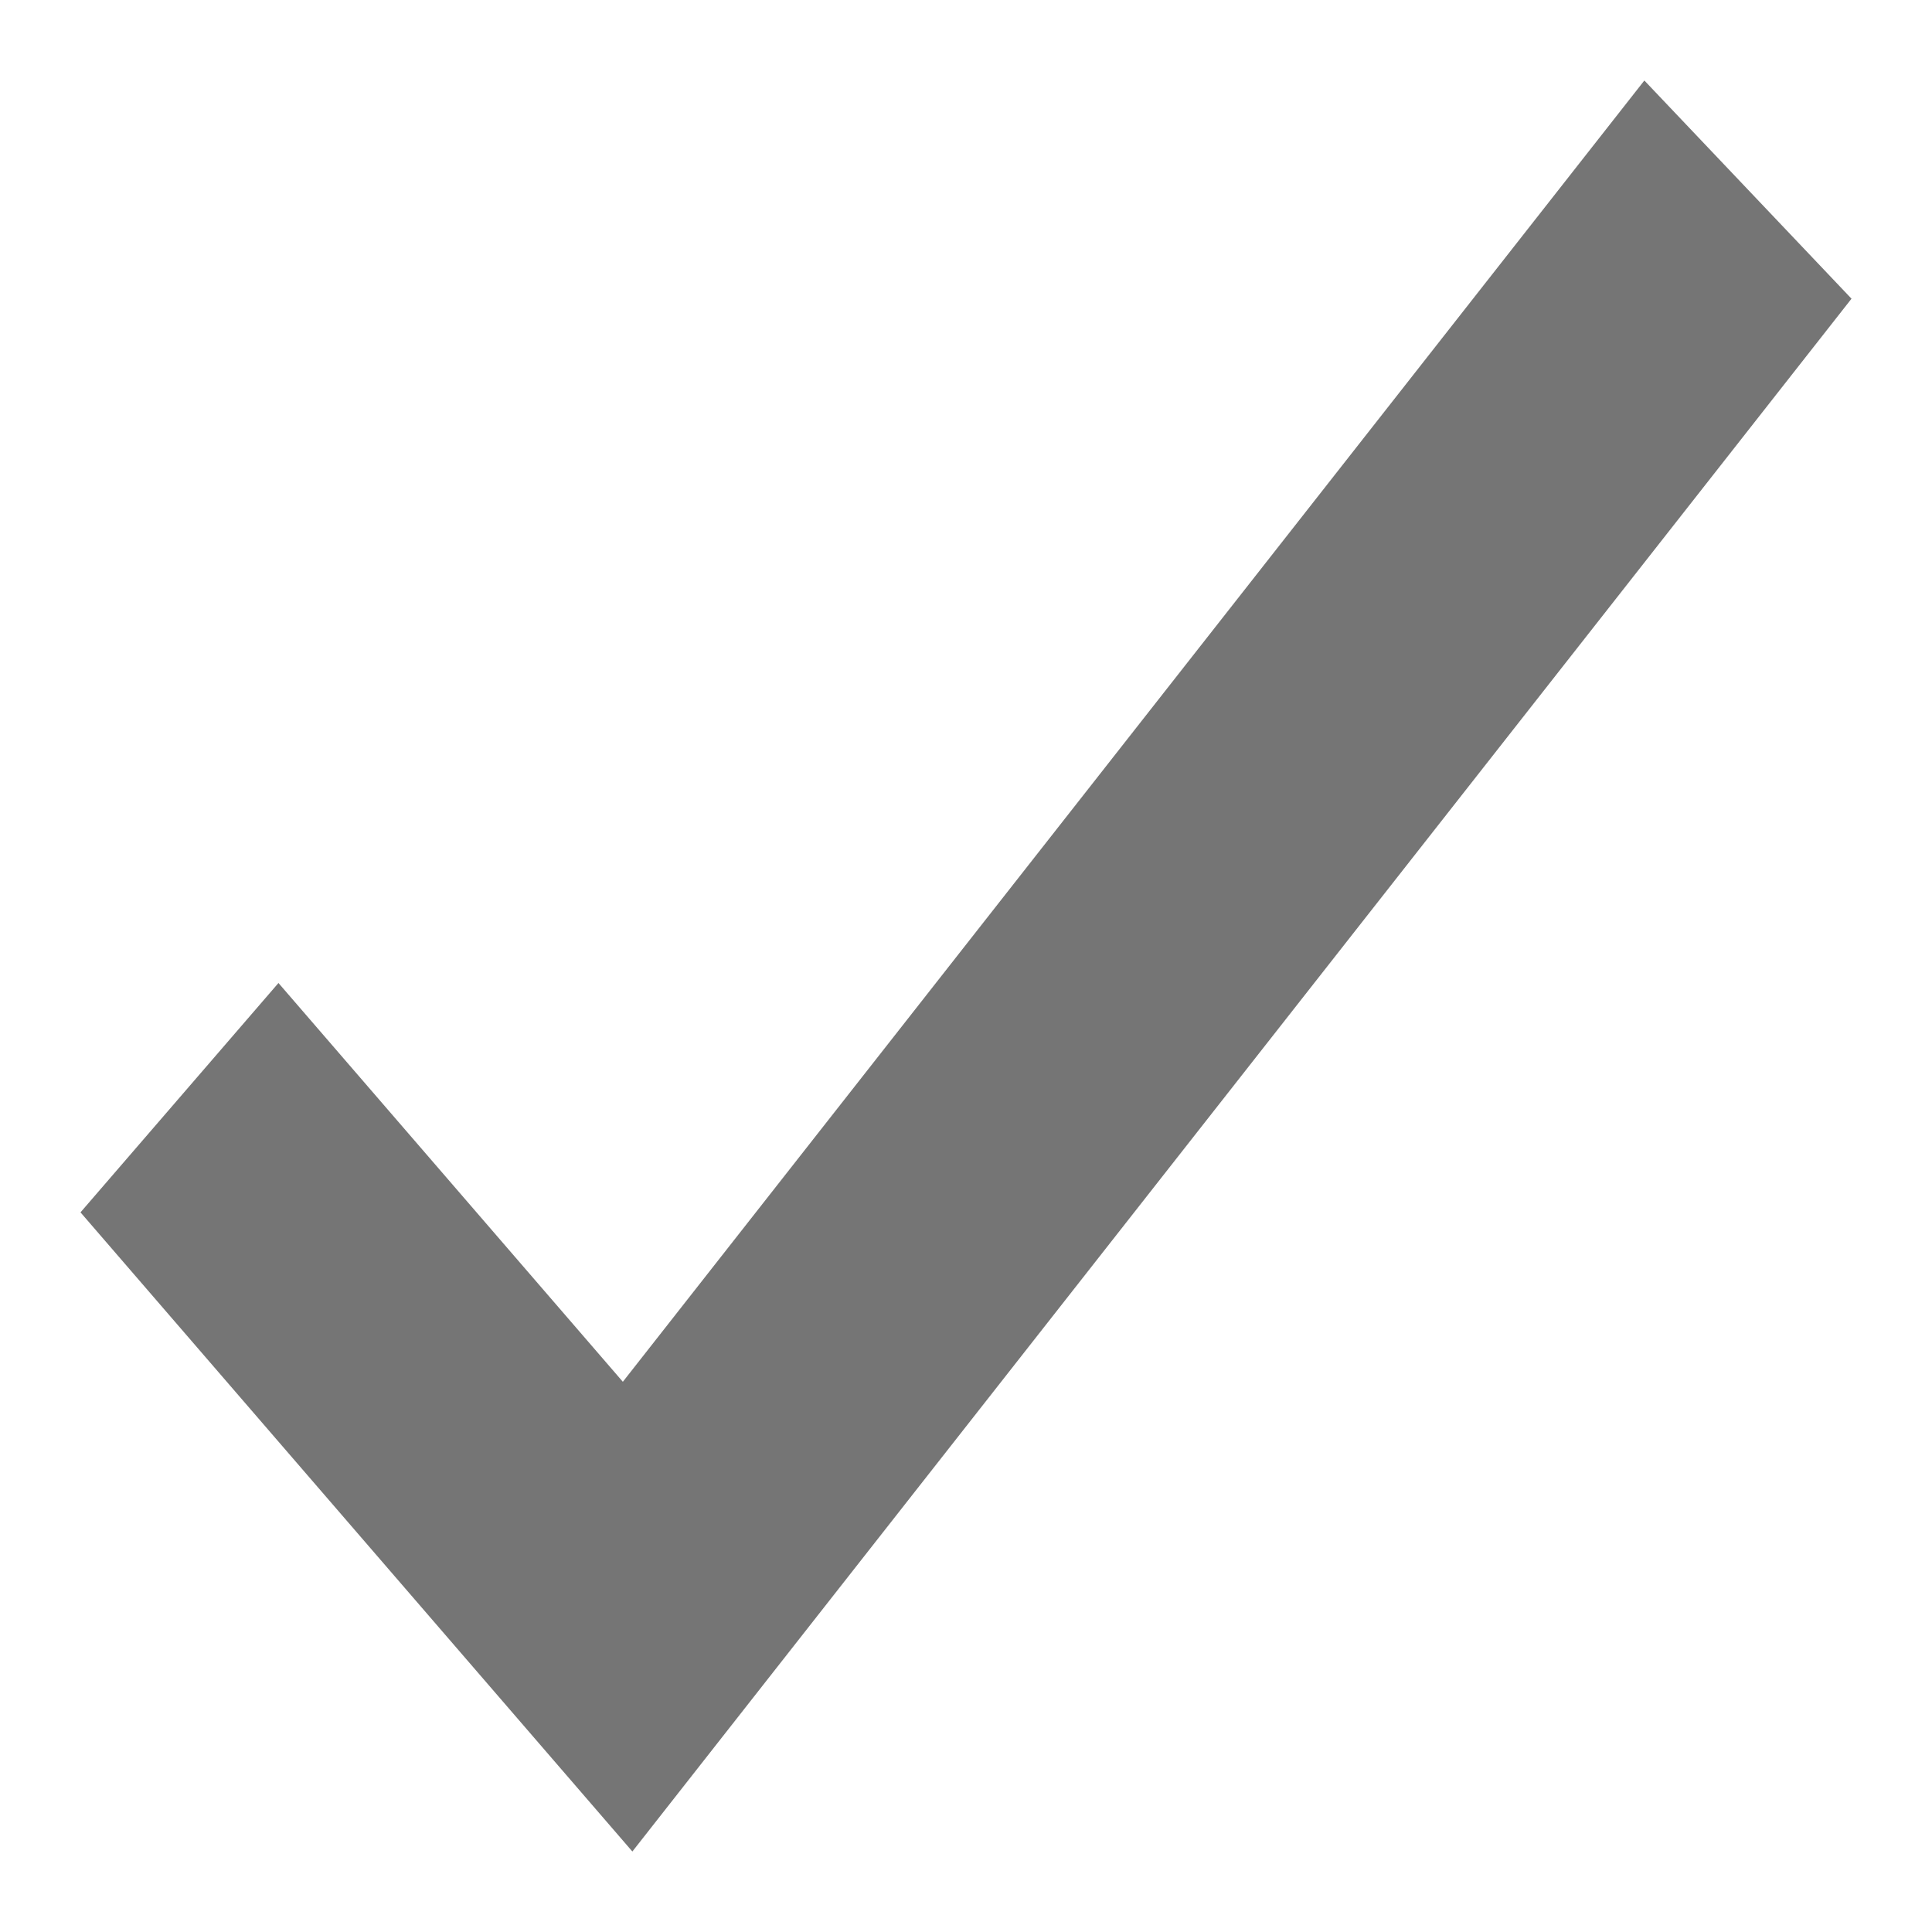
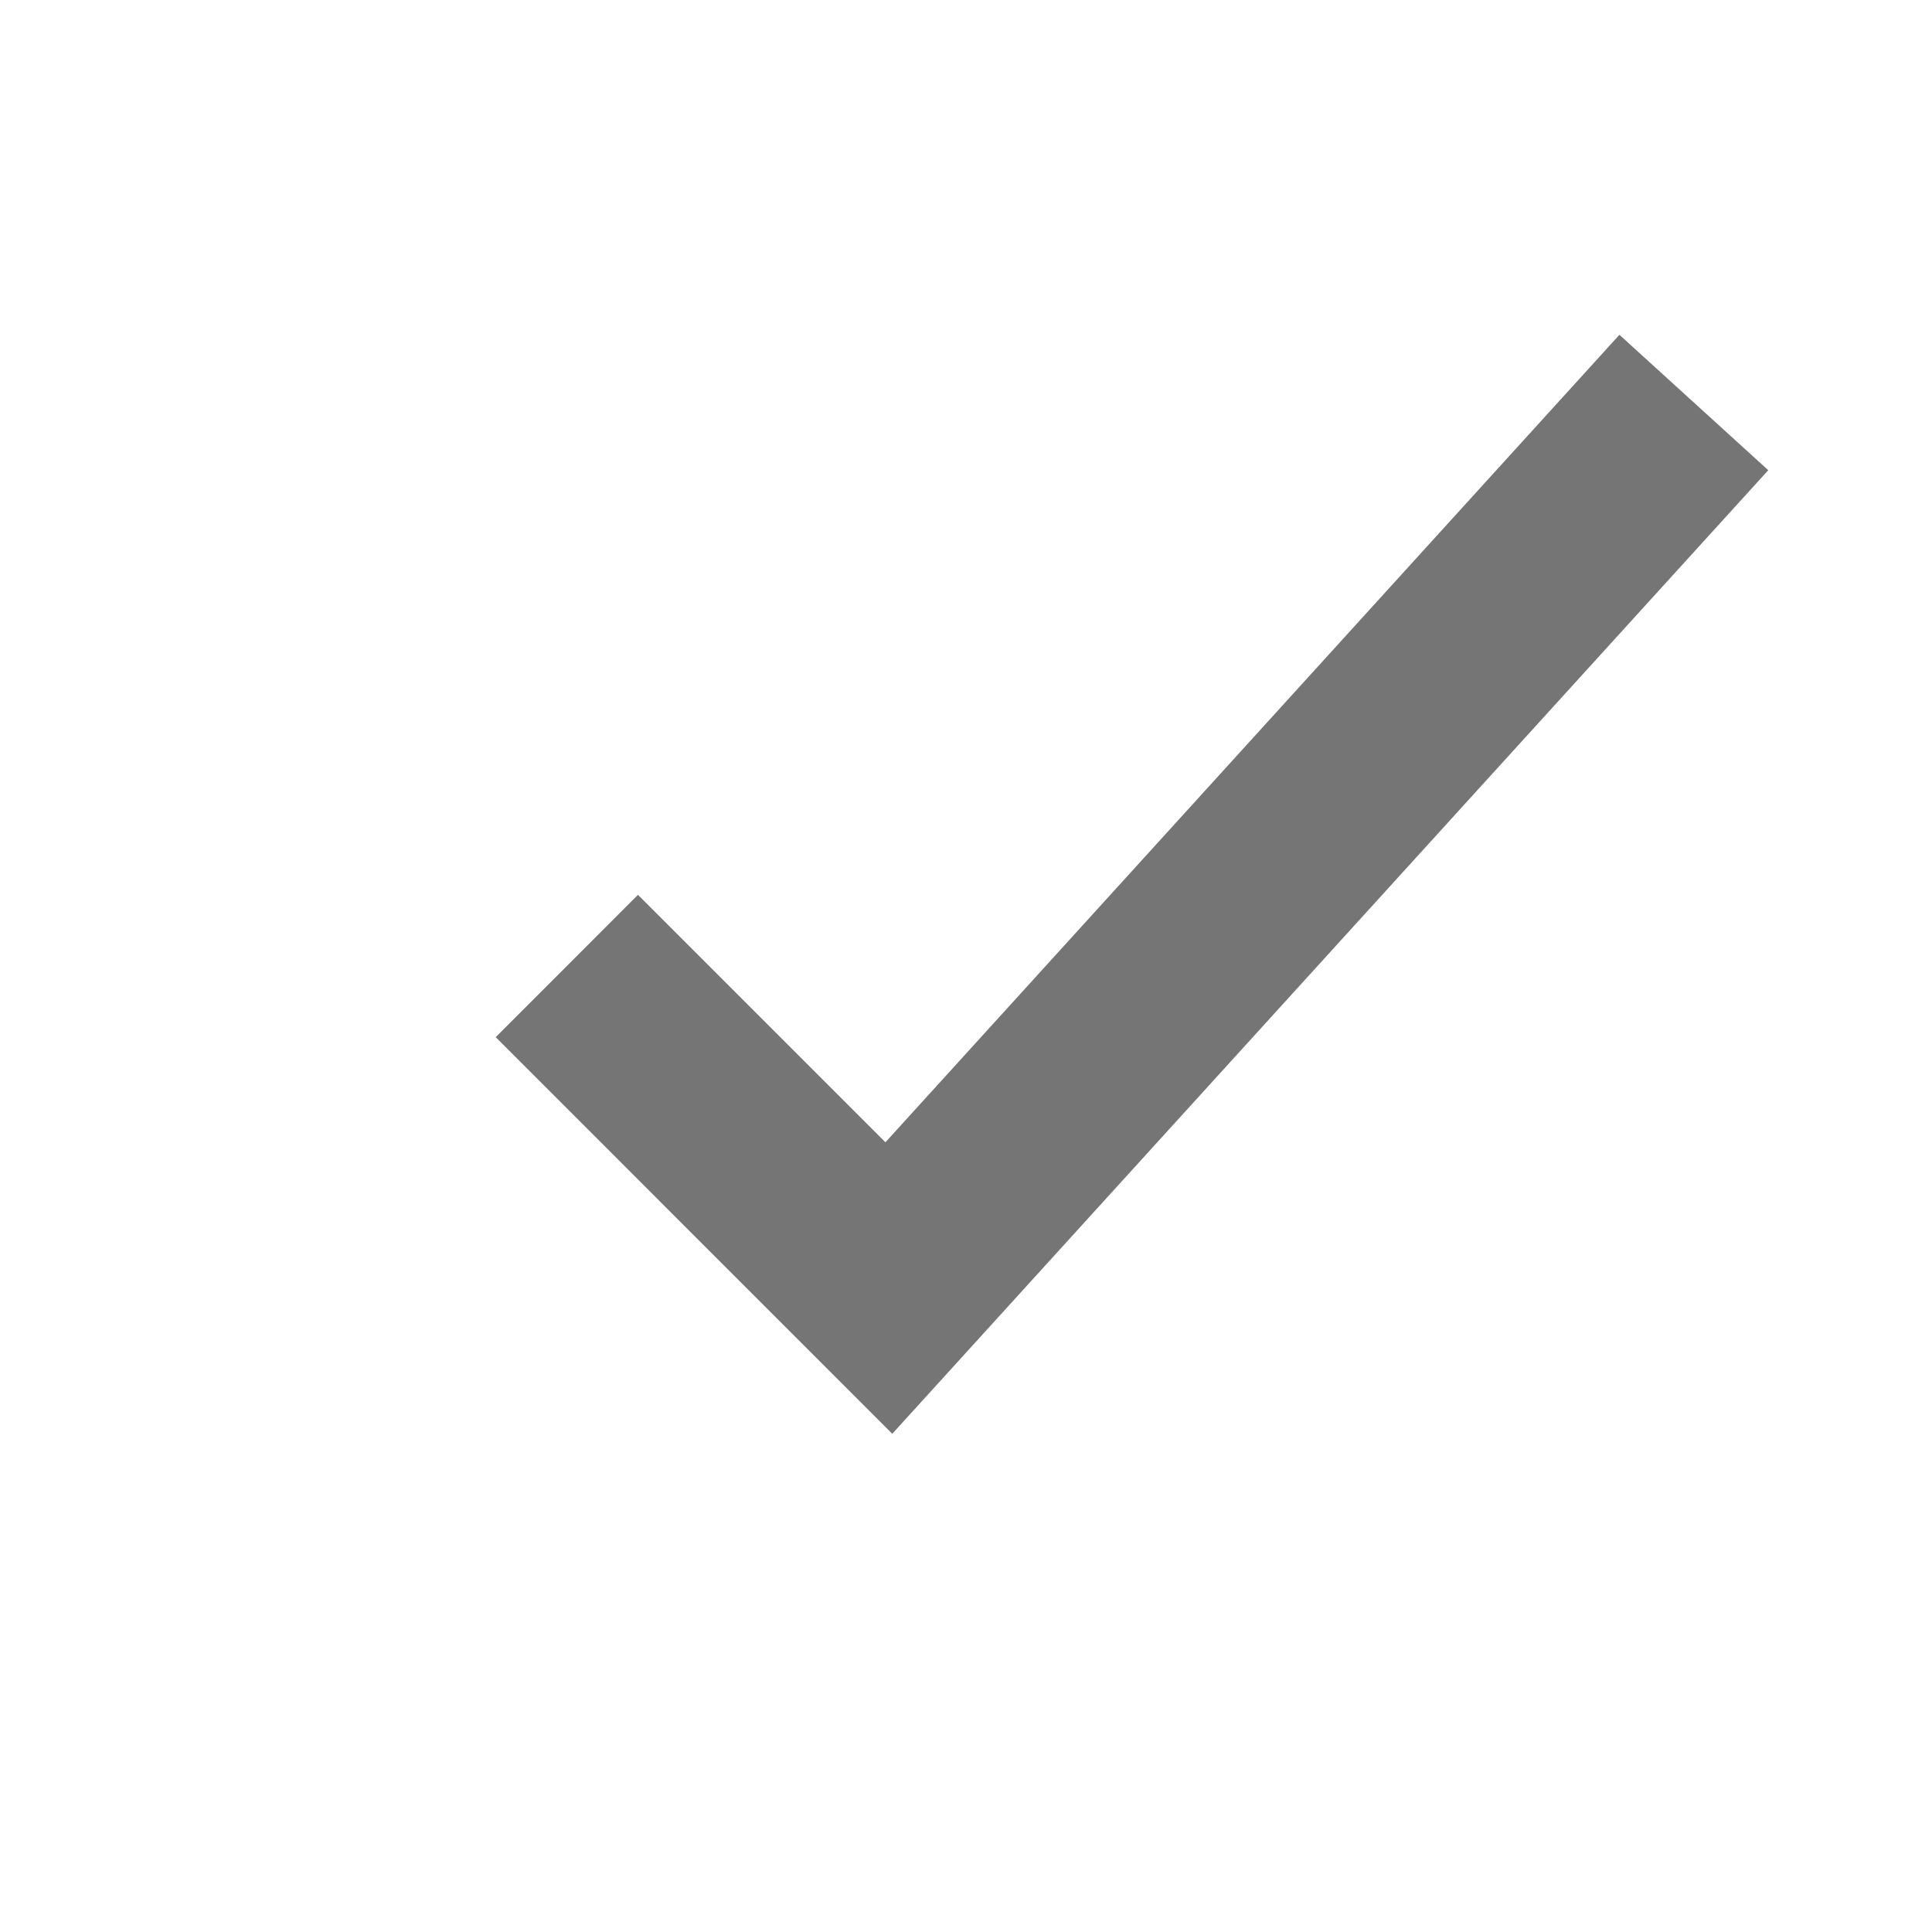
<svg xmlns="http://www.w3.org/2000/svg" width="100%" height="100%" viewBox="0 0 24 24" version="1.1" xml:space="preserve" style="fill-rule:evenodd;clip-rule:evenodd;stroke-linejoin:round;stroke-miterlimit:1.414;">
-   <g id="Line_Icons" transform="matrix(1.3917,0,0,1.61149,-7.57007,-5.70212)">
-     <path d="M11.084,17.811L6.158,12.884L7.925,11.116L10.999,14.19L20.117,4.159L21.966,5.841L11.084,17.811Z" style="fill:rgb(117,117,117);fill-rule:nonzero;" />
-   </g>
+   <path d="M11.084,17.811L6.158,12.884L7.925,11.116L10.999,14.19L20.117,4.159L21.966,5.841L11.084,17.811Z" style="fill:rgb(117,117,117);fill-rule:nonzero;" />
</svg>
